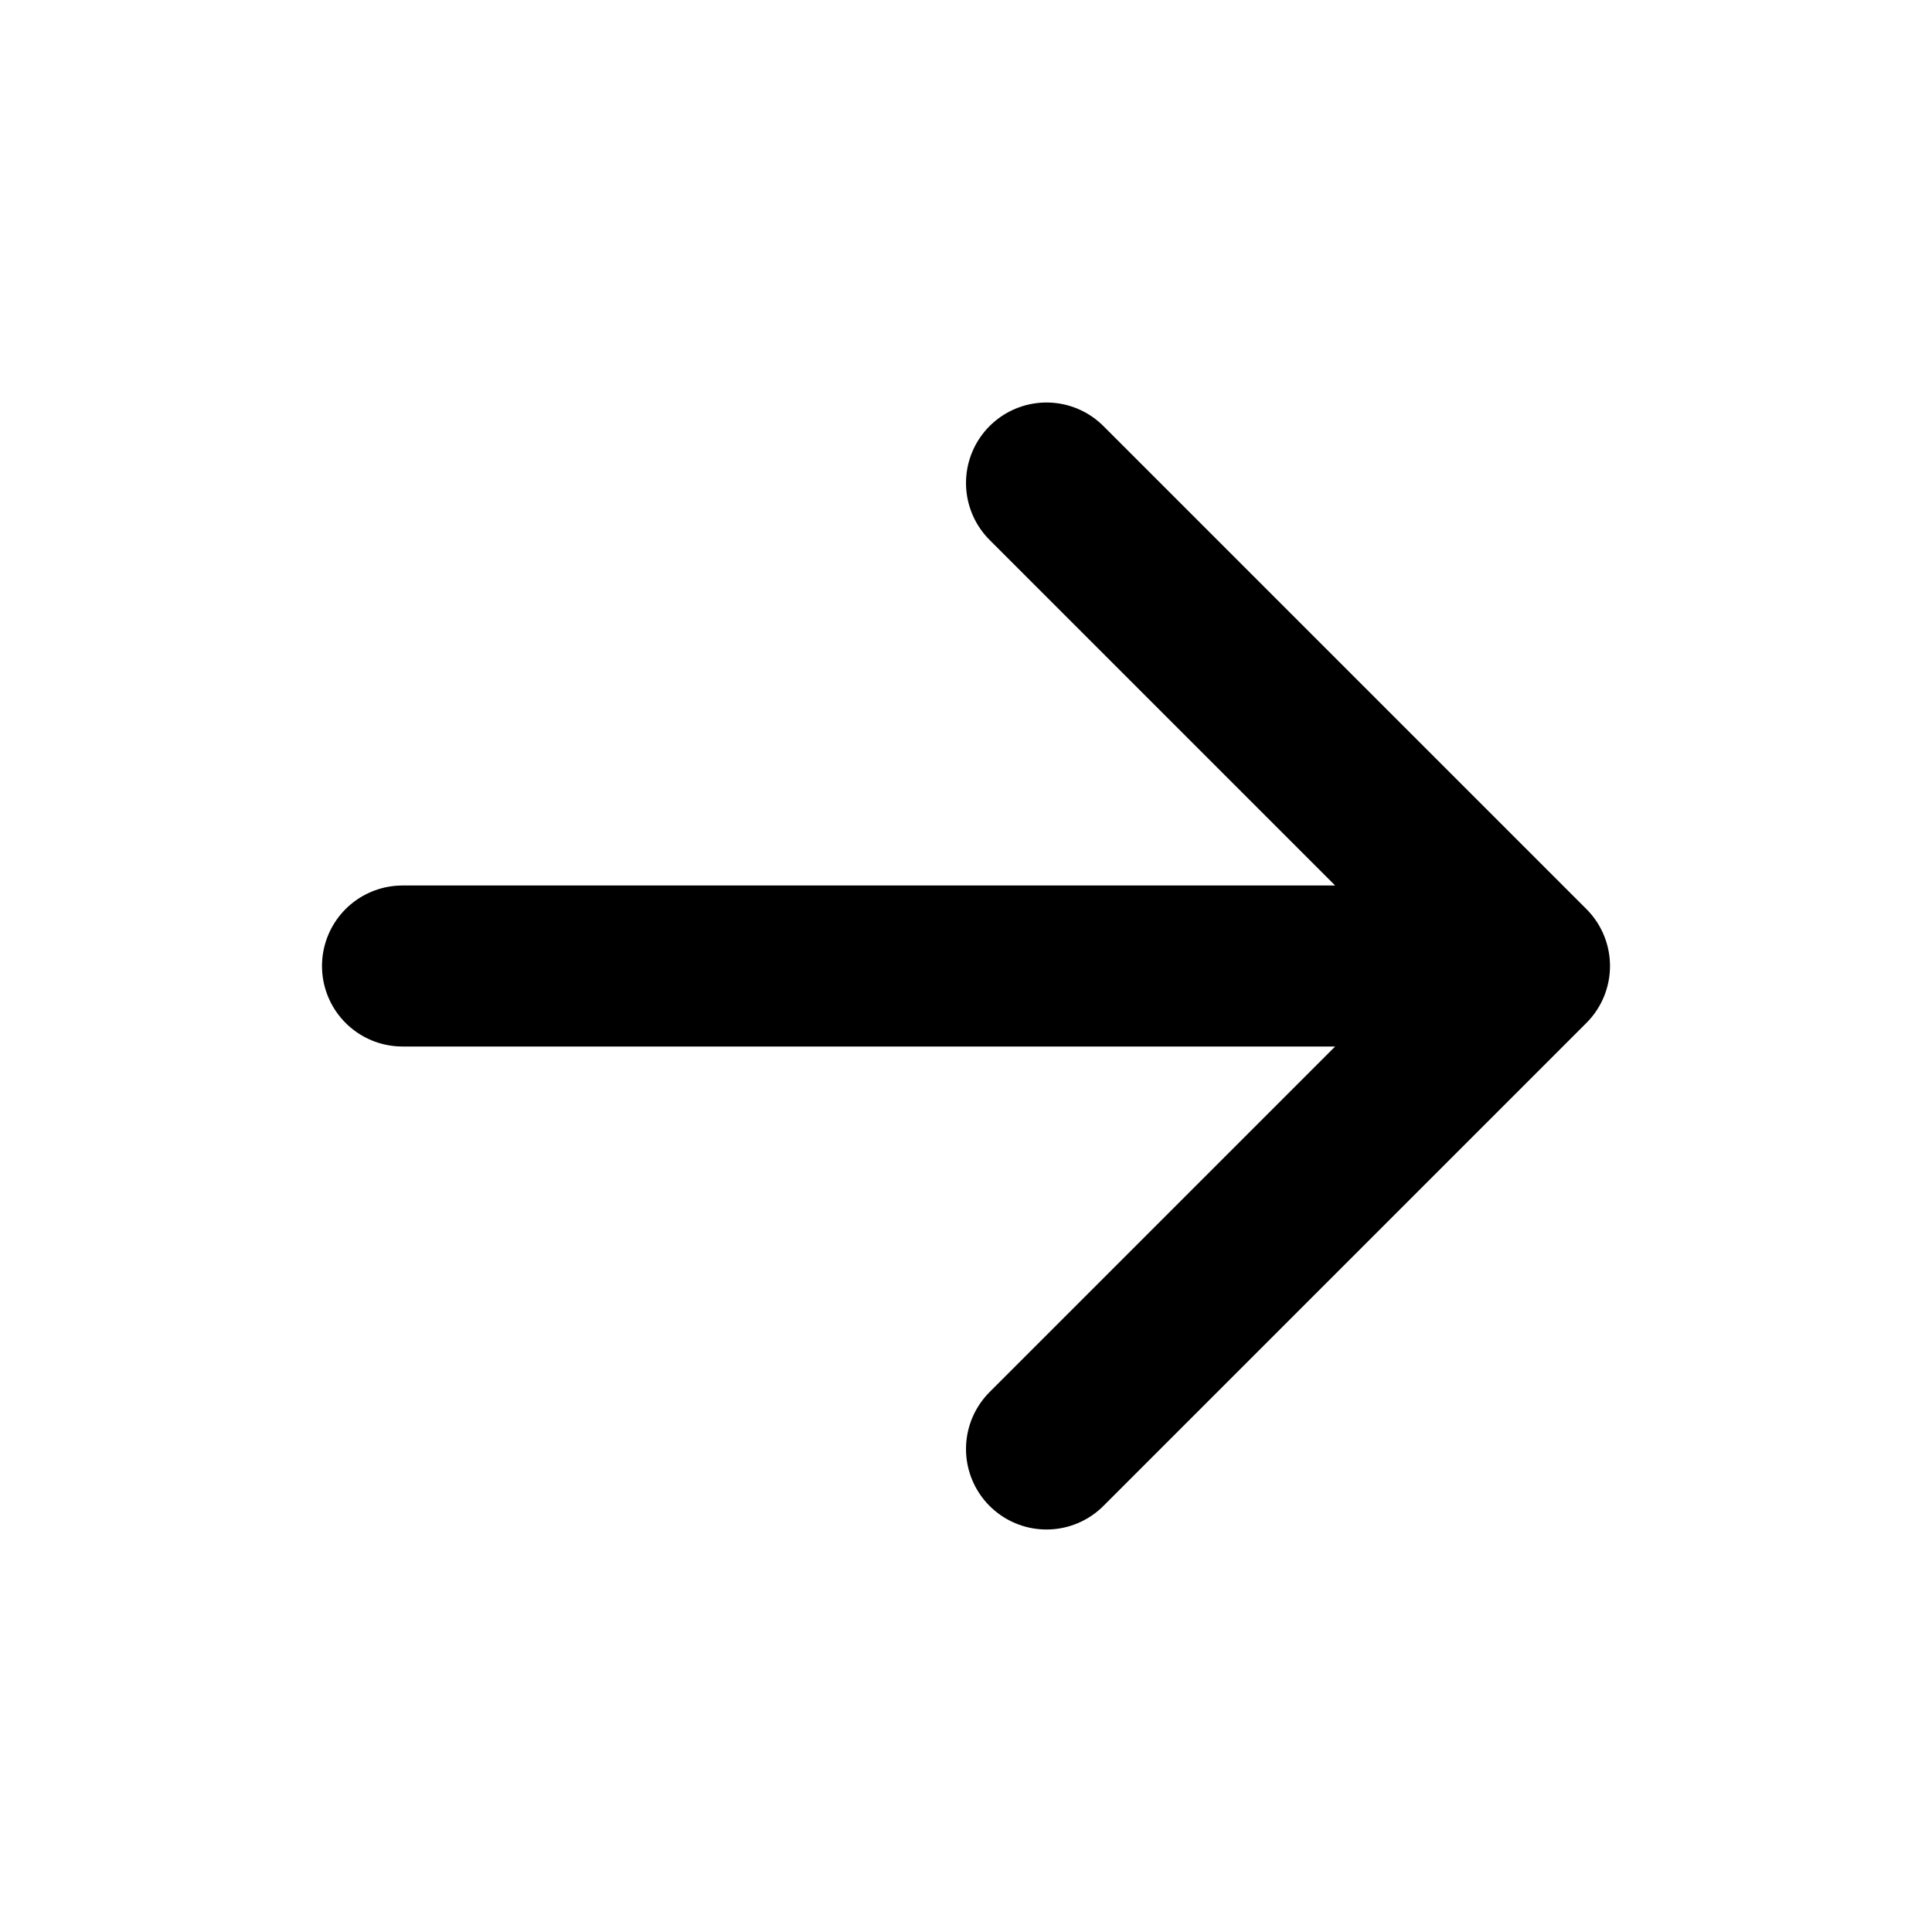
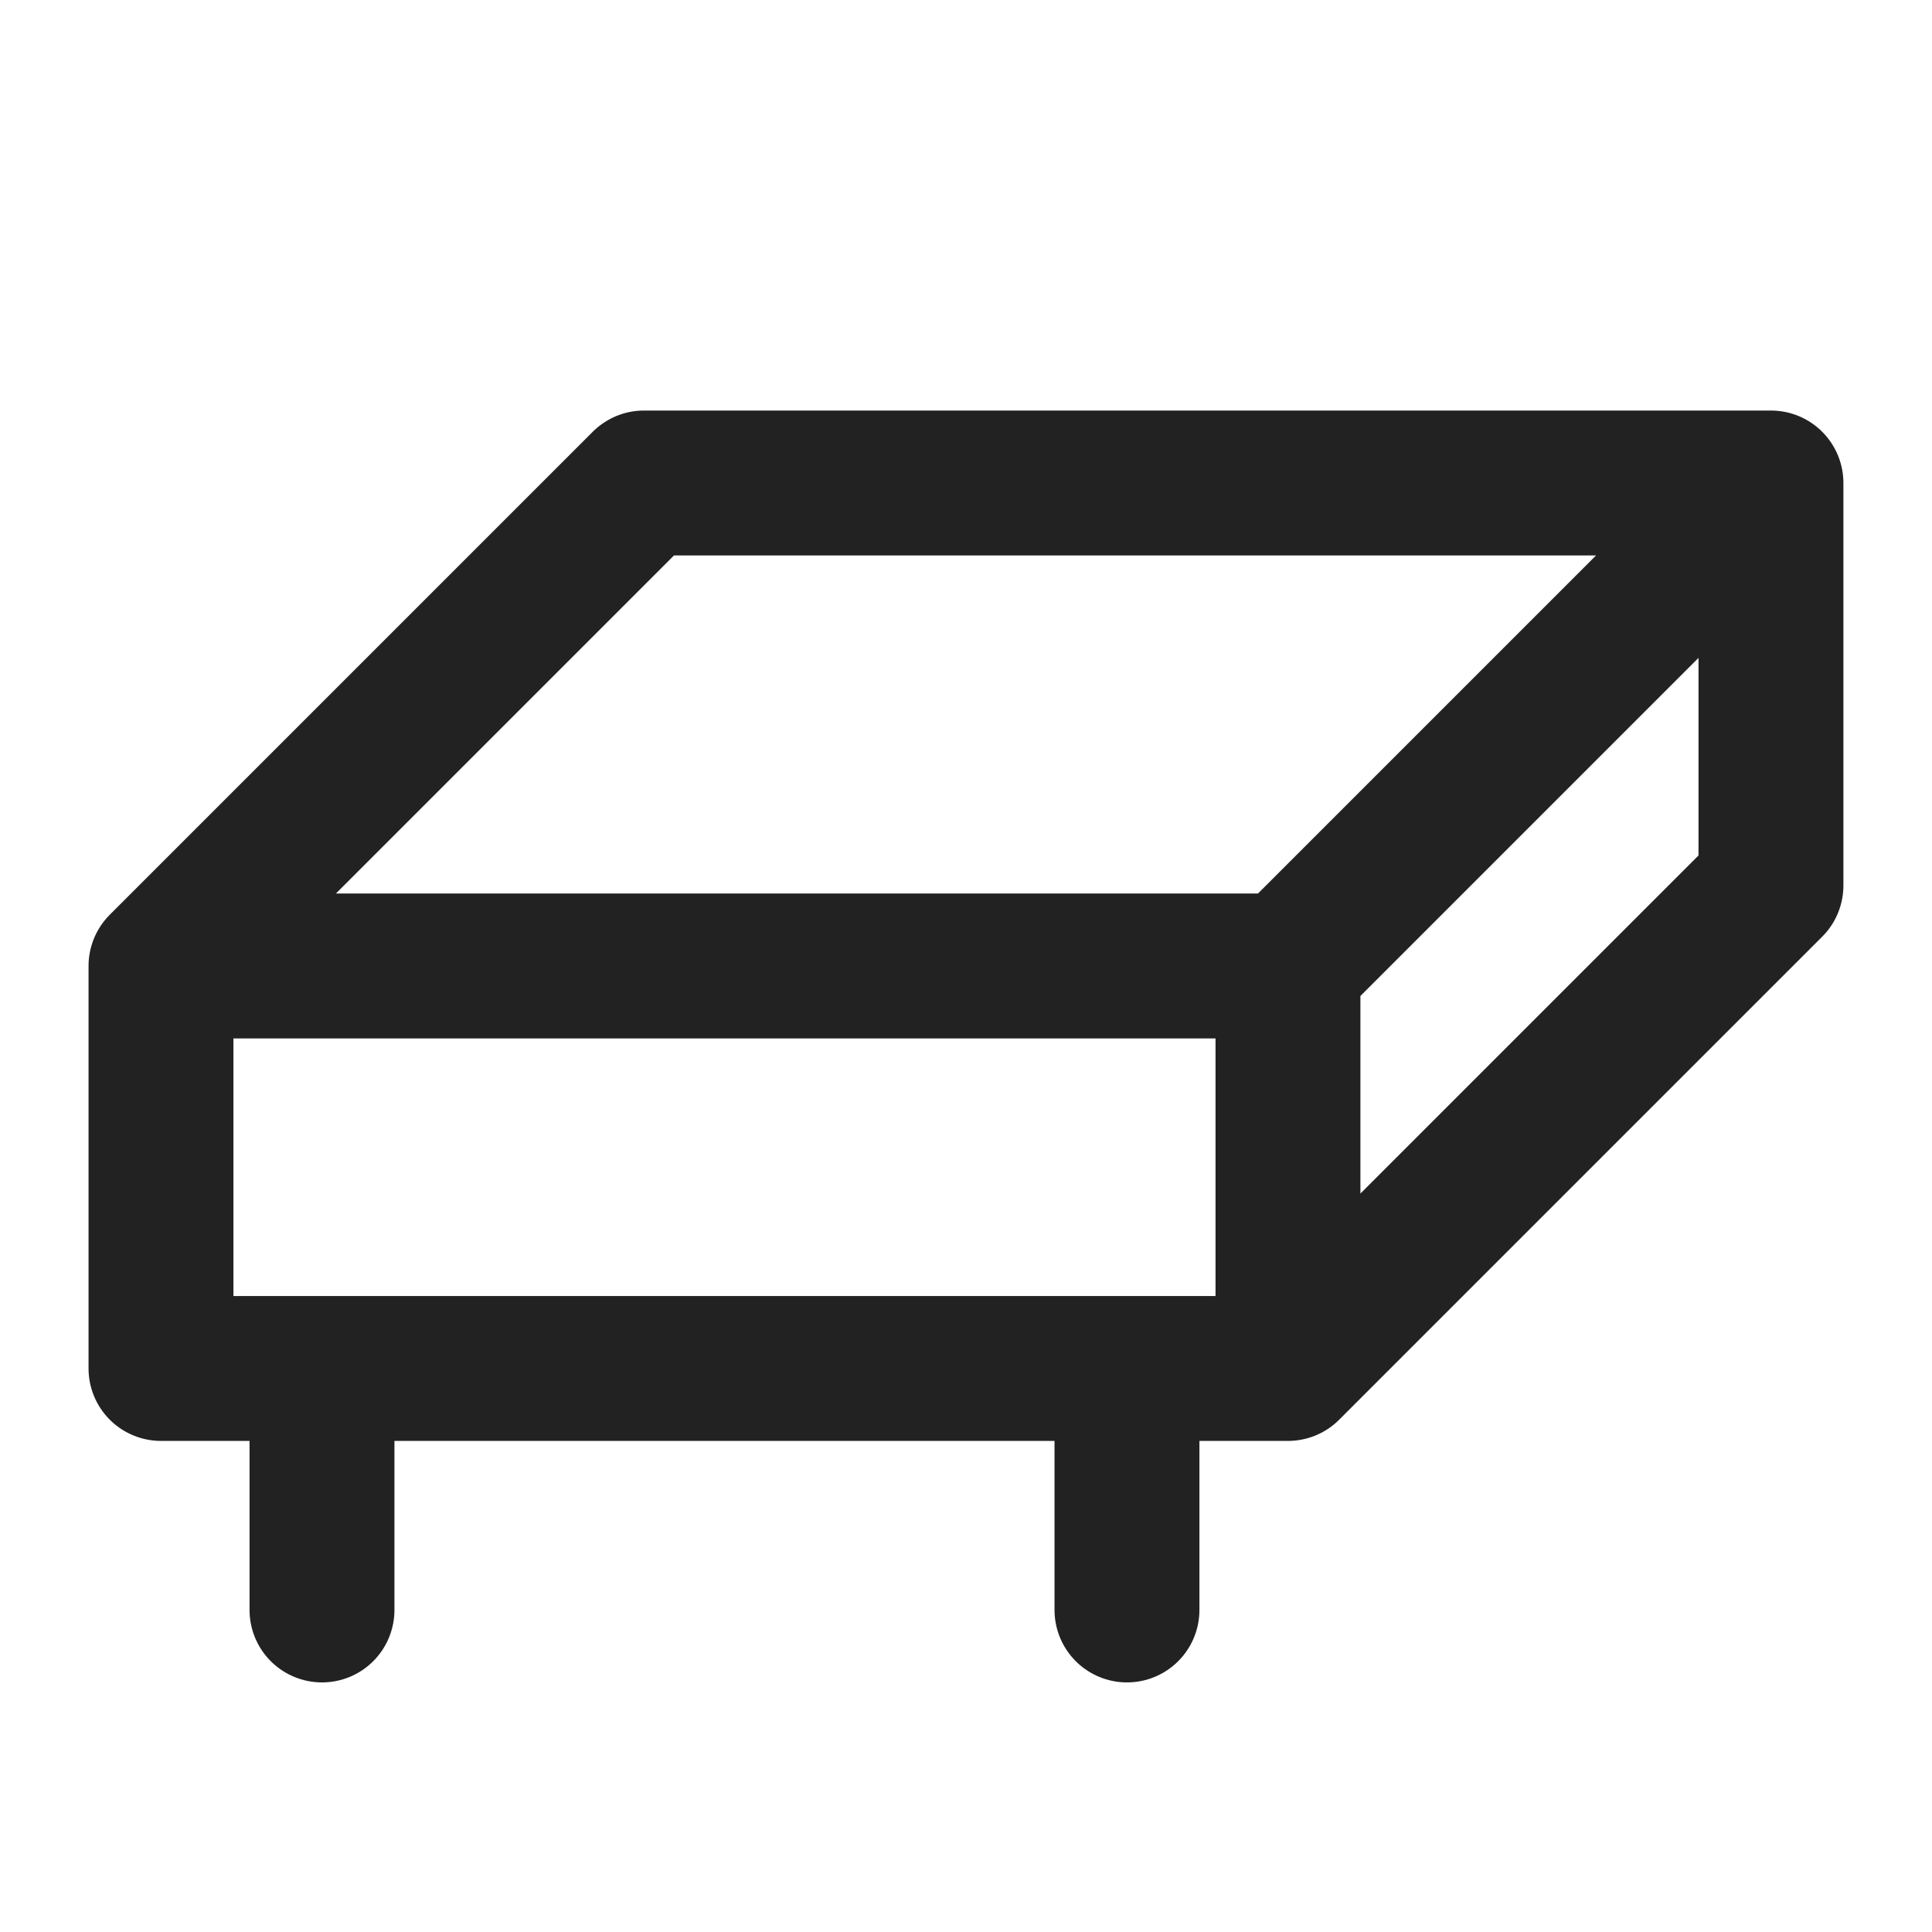
- <svg xmlns="http://www.w3.org/2000/svg" width="32" height="32" viewBox="0 0 24 24">
-   <path d="M5 12h14M13 6l6 6-6 6" fill="none" stroke="currentColor" stroke-width="2" stroke-linecap="round" stroke-linejoin="round" />
+ <svg xmlns="http://www.w3.org/2000/svg" width="100%" height="100%" viewBox="0 0 32 32" preserveAspectRatio="none" fill="none">
+   <g transform="translate(0.00 0.00) scale(1.3333)" stroke="#222222" stroke-width="1.800" stroke-linecap="round" stroke-linejoin="round">
+     <path d="M2 12 8 6h14v5l-6 6H2zM2 12h14v5M16 12l6-6M4 17v3M14 17v3" />
+   </g>
</svg>
